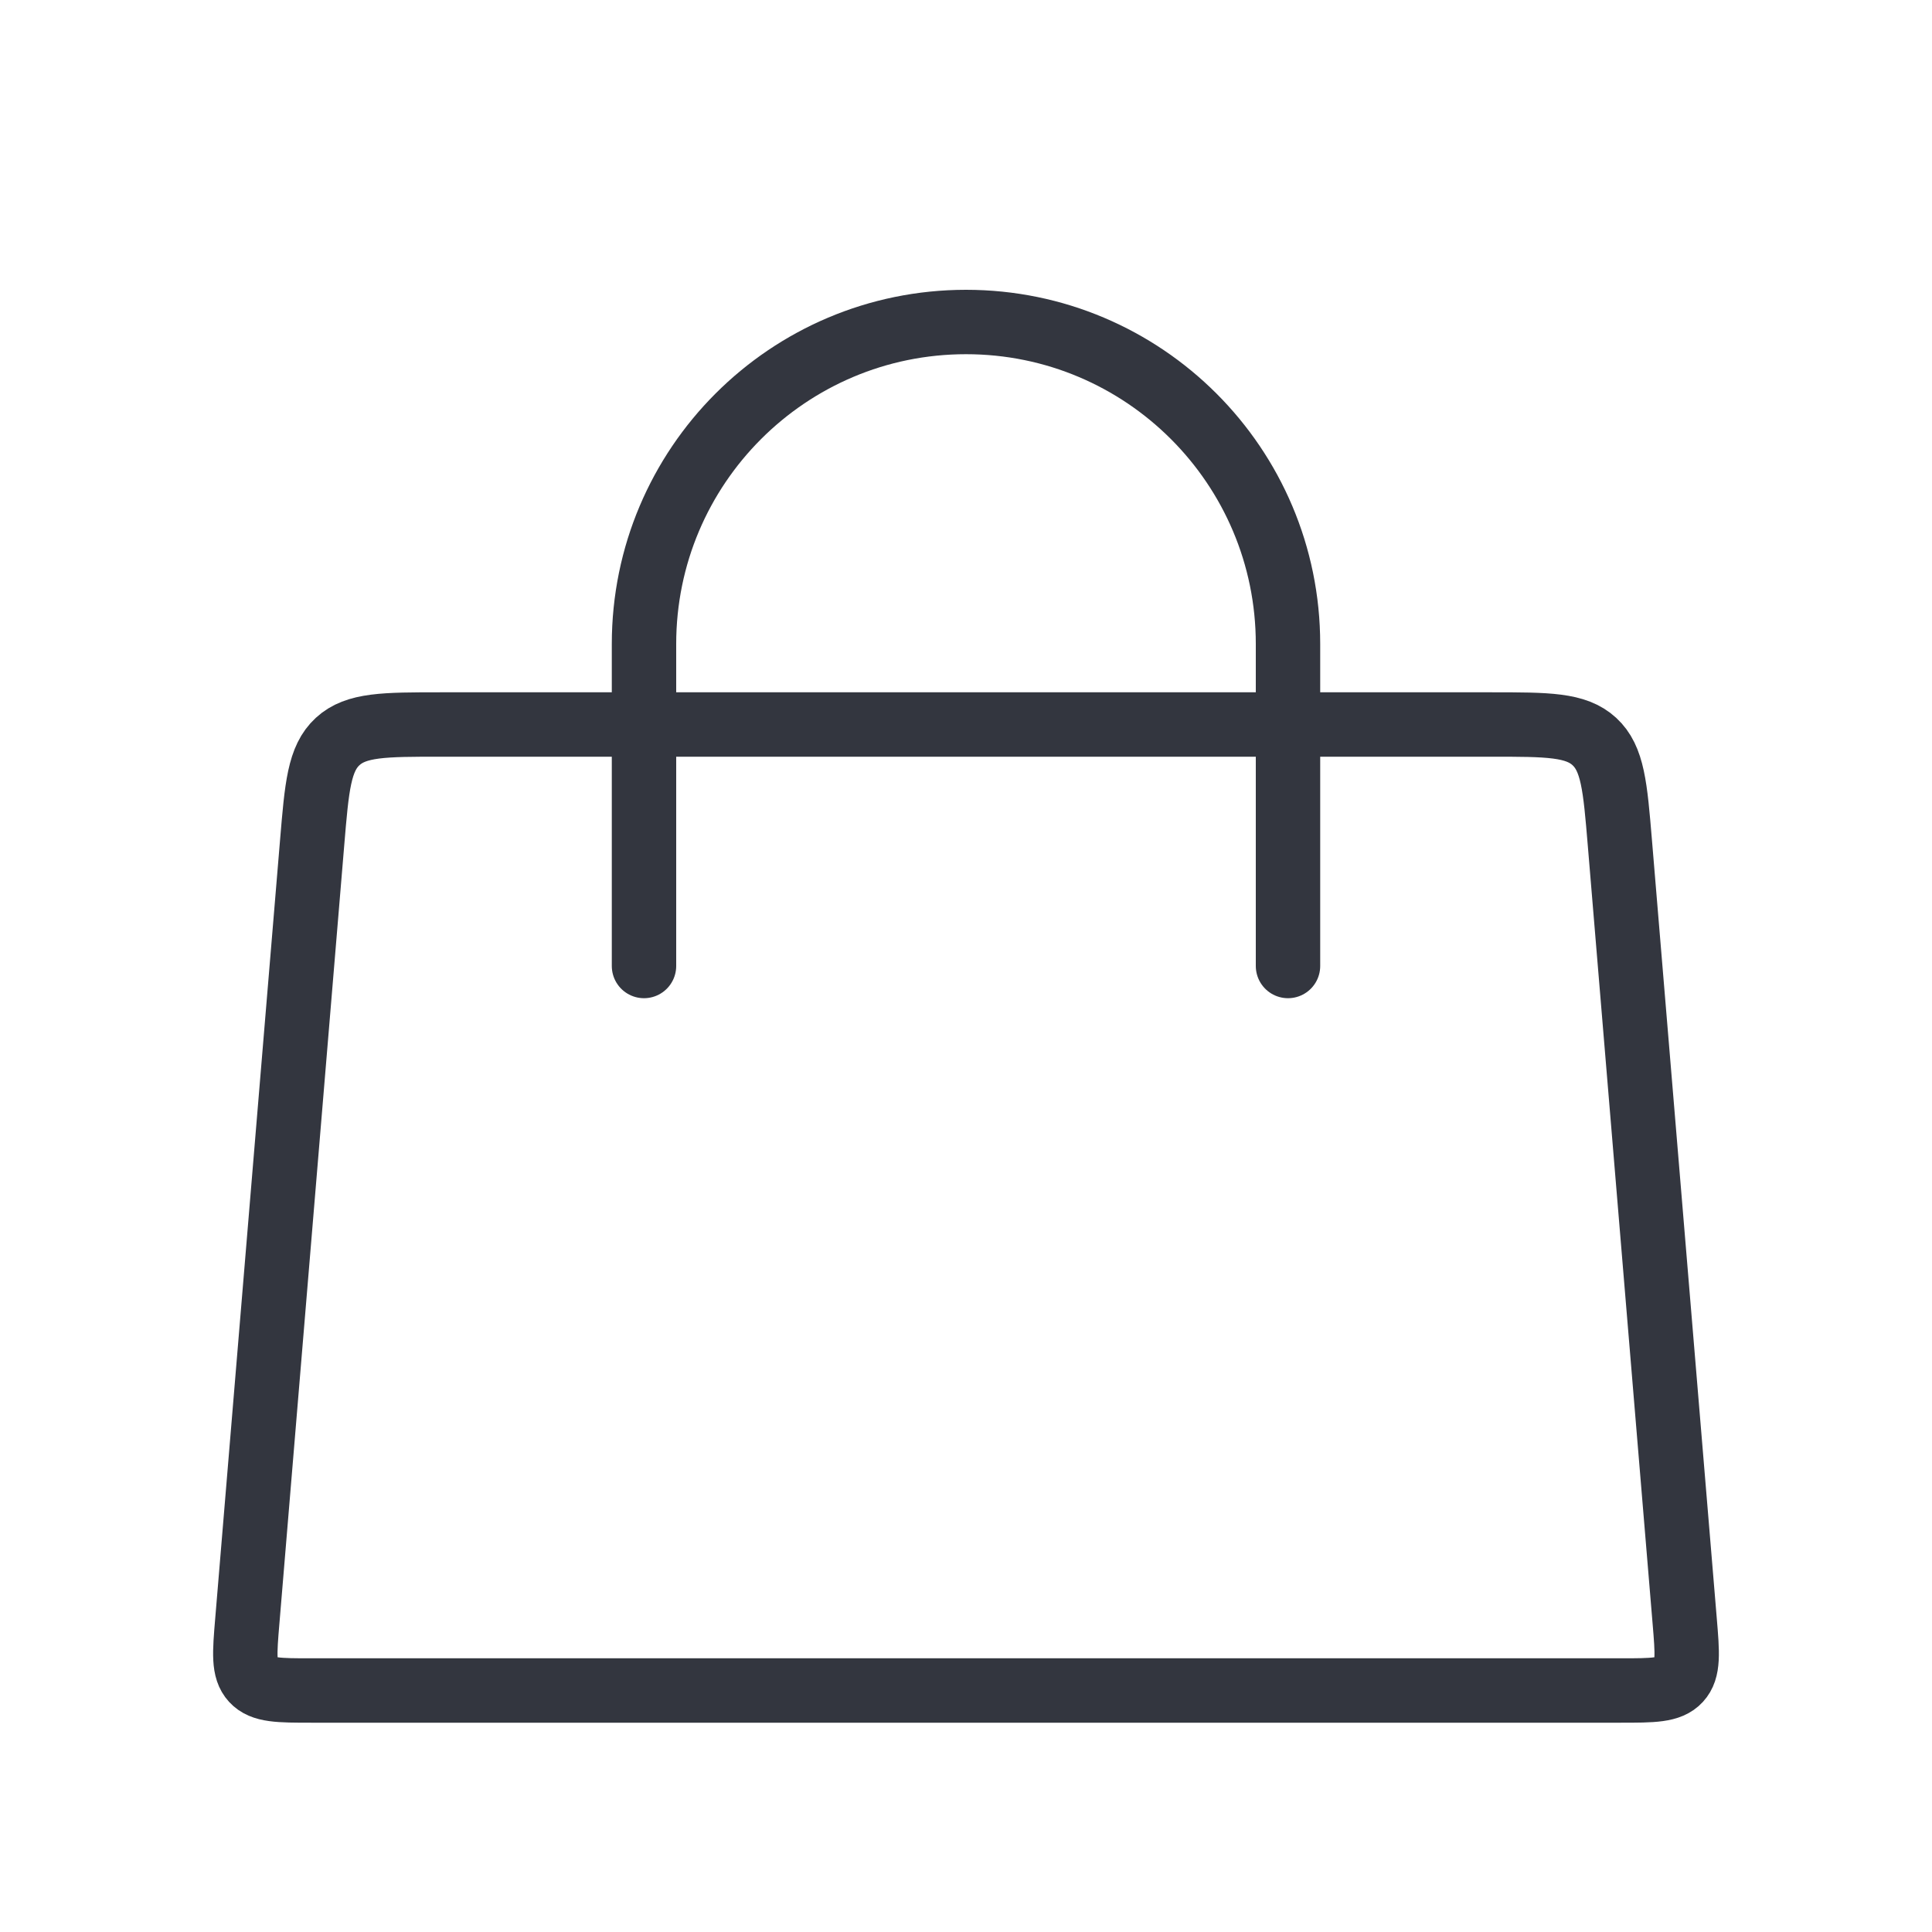
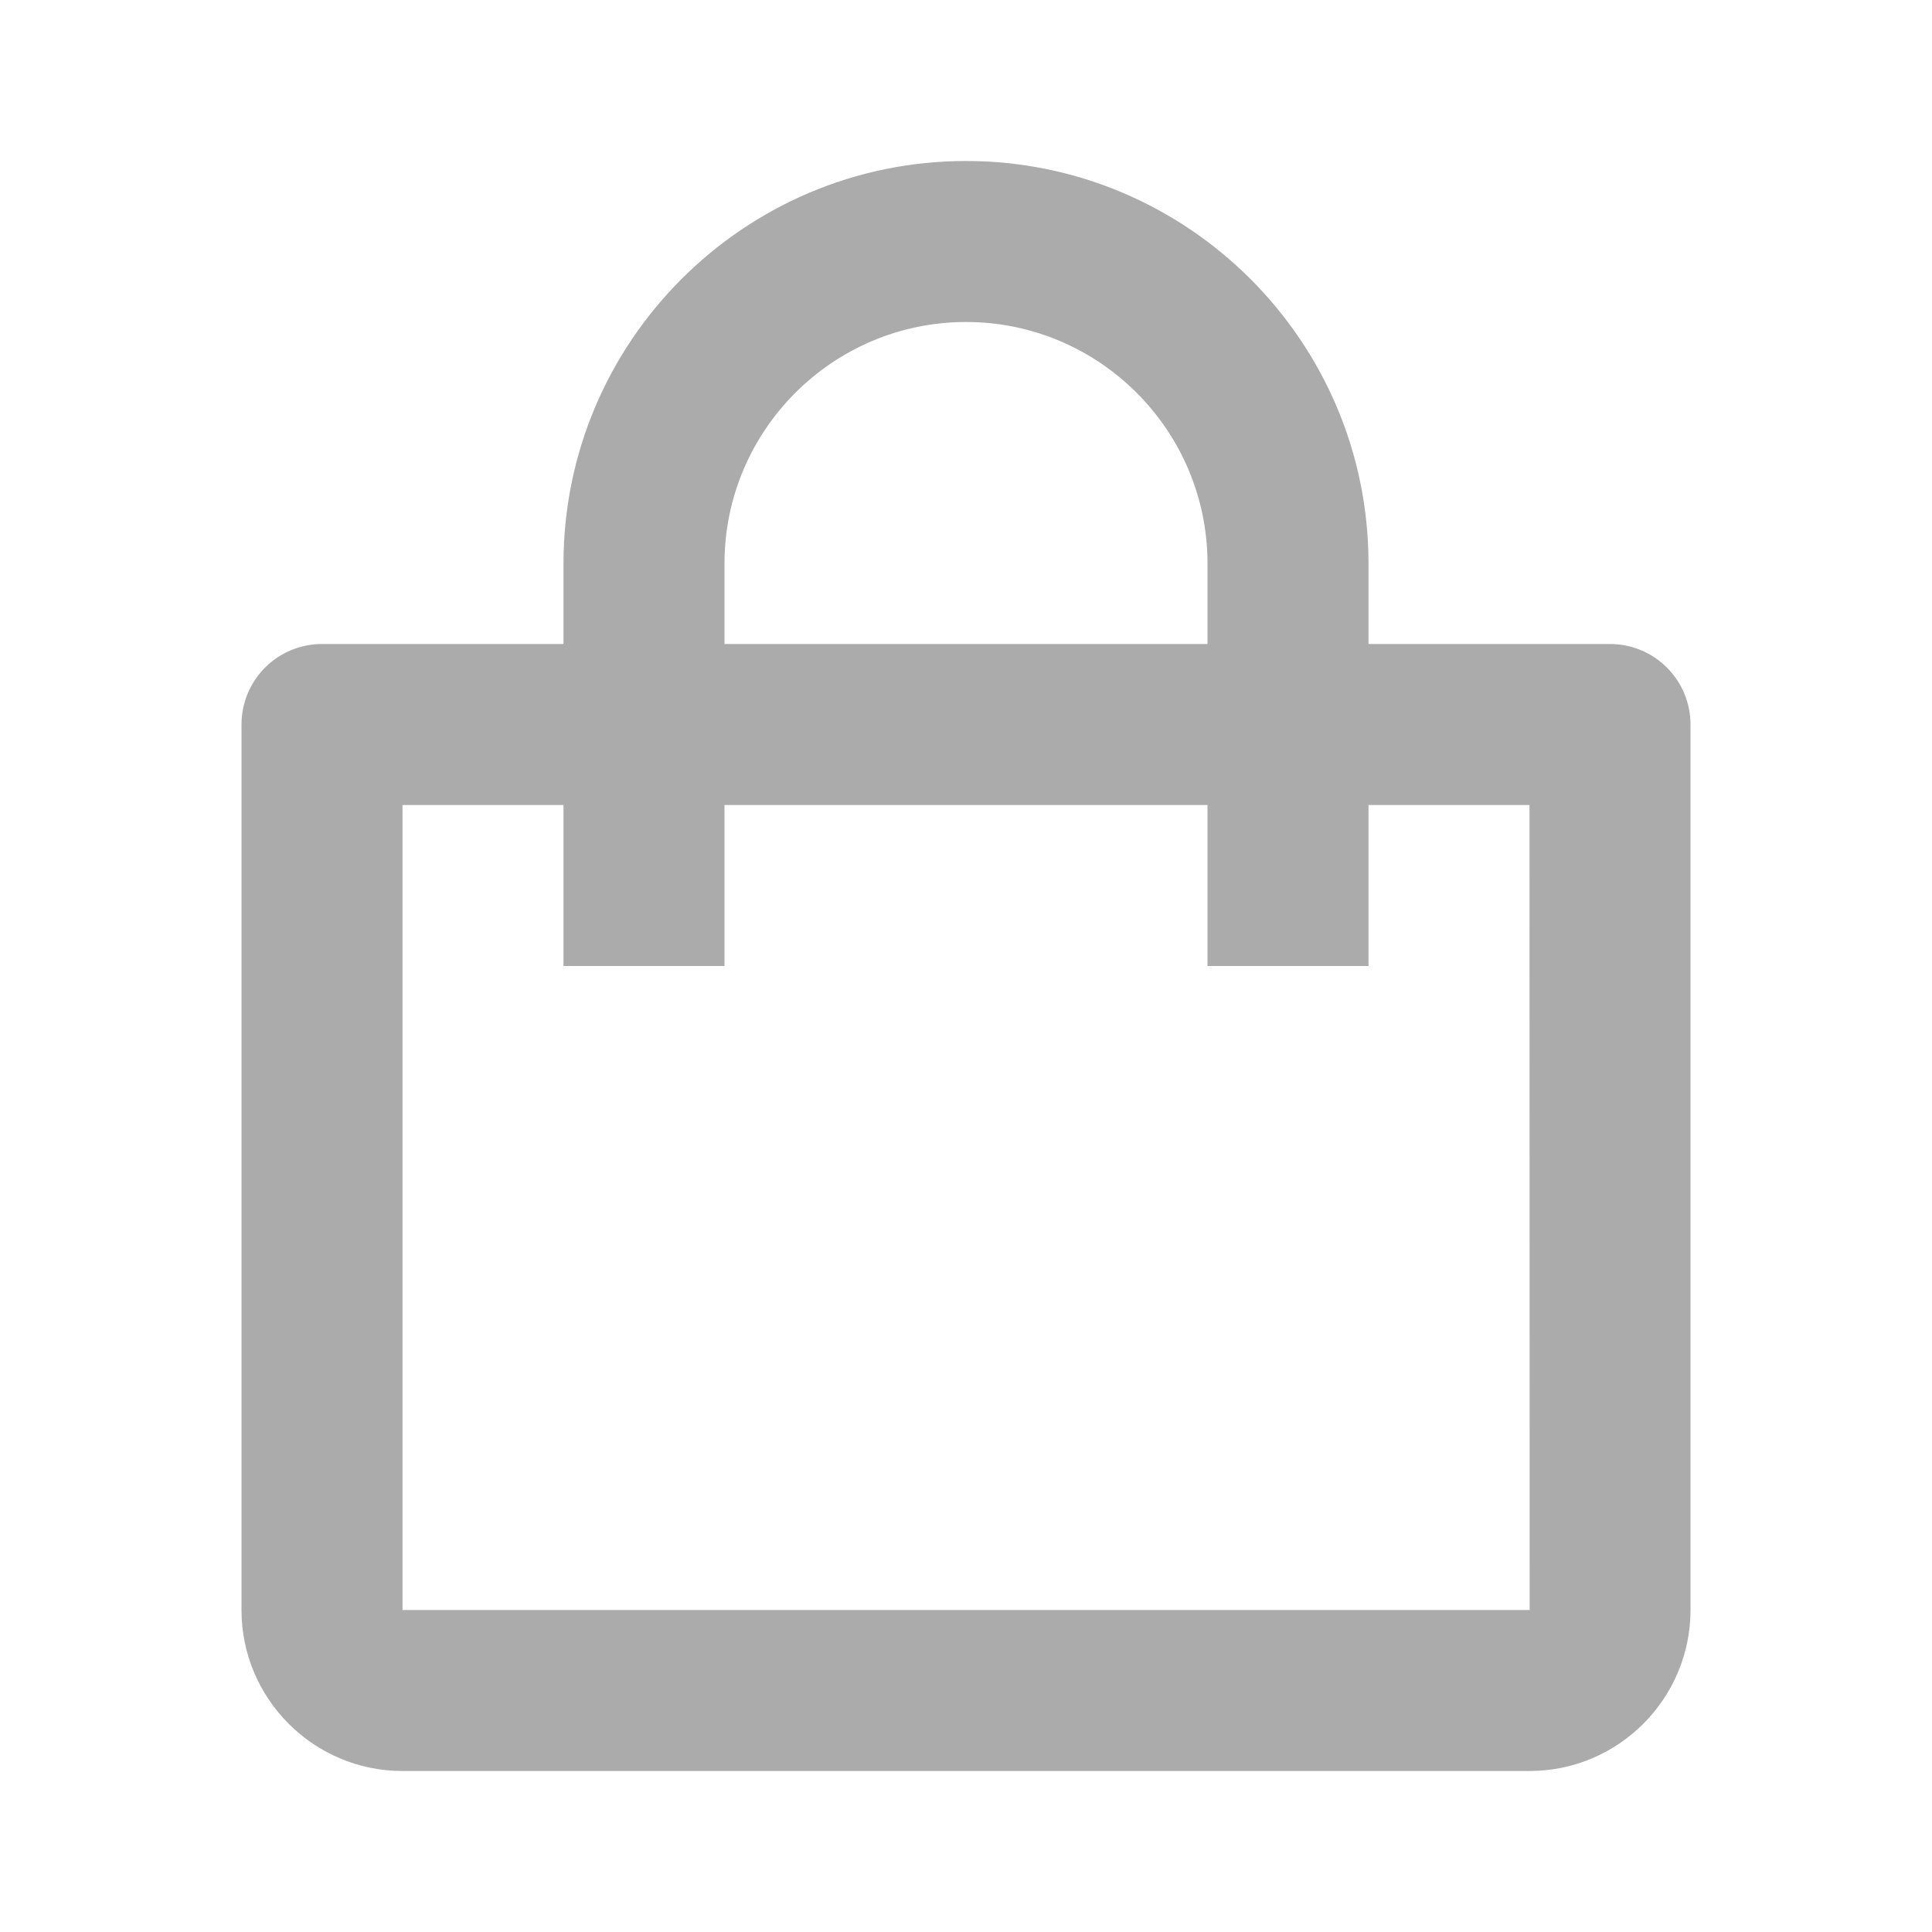
- <svg xmlns="http://www.w3.org/2000/svg" width="60" height="60" viewBox="0 0 60 60" fill="none">
-   <path d="M20 30L20 20C20 14.477 24.477 10 30 10V10C35.523 10 40 14.477 40 20L40 30" stroke="#33363F" stroke-width="2" stroke-linecap="round" />
-   <path d="M9.694 26.168C9.839 24.427 9.912 23.556 10.486 23.028C11.06 22.5 11.934 22.5 13.681 22.5H46.319C48.066 22.5 48.94 22.5 49.514 23.028C50.088 23.556 50.161 24.427 50.306 26.168L52.319 50.334C52.404 51.347 52.446 51.854 52.149 52.177C51.852 52.5 51.343 52.5 50.326 52.5H9.674C8.657 52.5 8.148 52.5 7.851 52.177C7.554 51.854 7.596 51.347 7.681 50.334L9.694 26.168Z" stroke="#33363F" stroke-width="2" />
+ <svg xmlns="http://www.w3.org/2000/svg" width="24" height="24" viewBox="0 0 24 24" fill="none">
+   <path d="M5 22H19C20.103 22 21 21.103 21 20V9C21 8.735 20.895 8.48 20.707 8.293C20.52 8.105 20.265 8 20 8H17V7C17 4.243 14.757 2 12 2C9.243 2 7 4.243 7 7V8H4C3.735 8 3.48 8.105 3.293 8.293C3.105 8.48 3 8.735 3 9V20C3 21.103 3.897 22 5 22ZM9 7C9 5.346 10.346 4 12 4C13.654 4 15 5.346 15 7V8H9V7ZM5 10H7V12H9V10H15V12H17V10H19L19.002 20H5V10Z" fill="#ABABAB" />
</svg>
